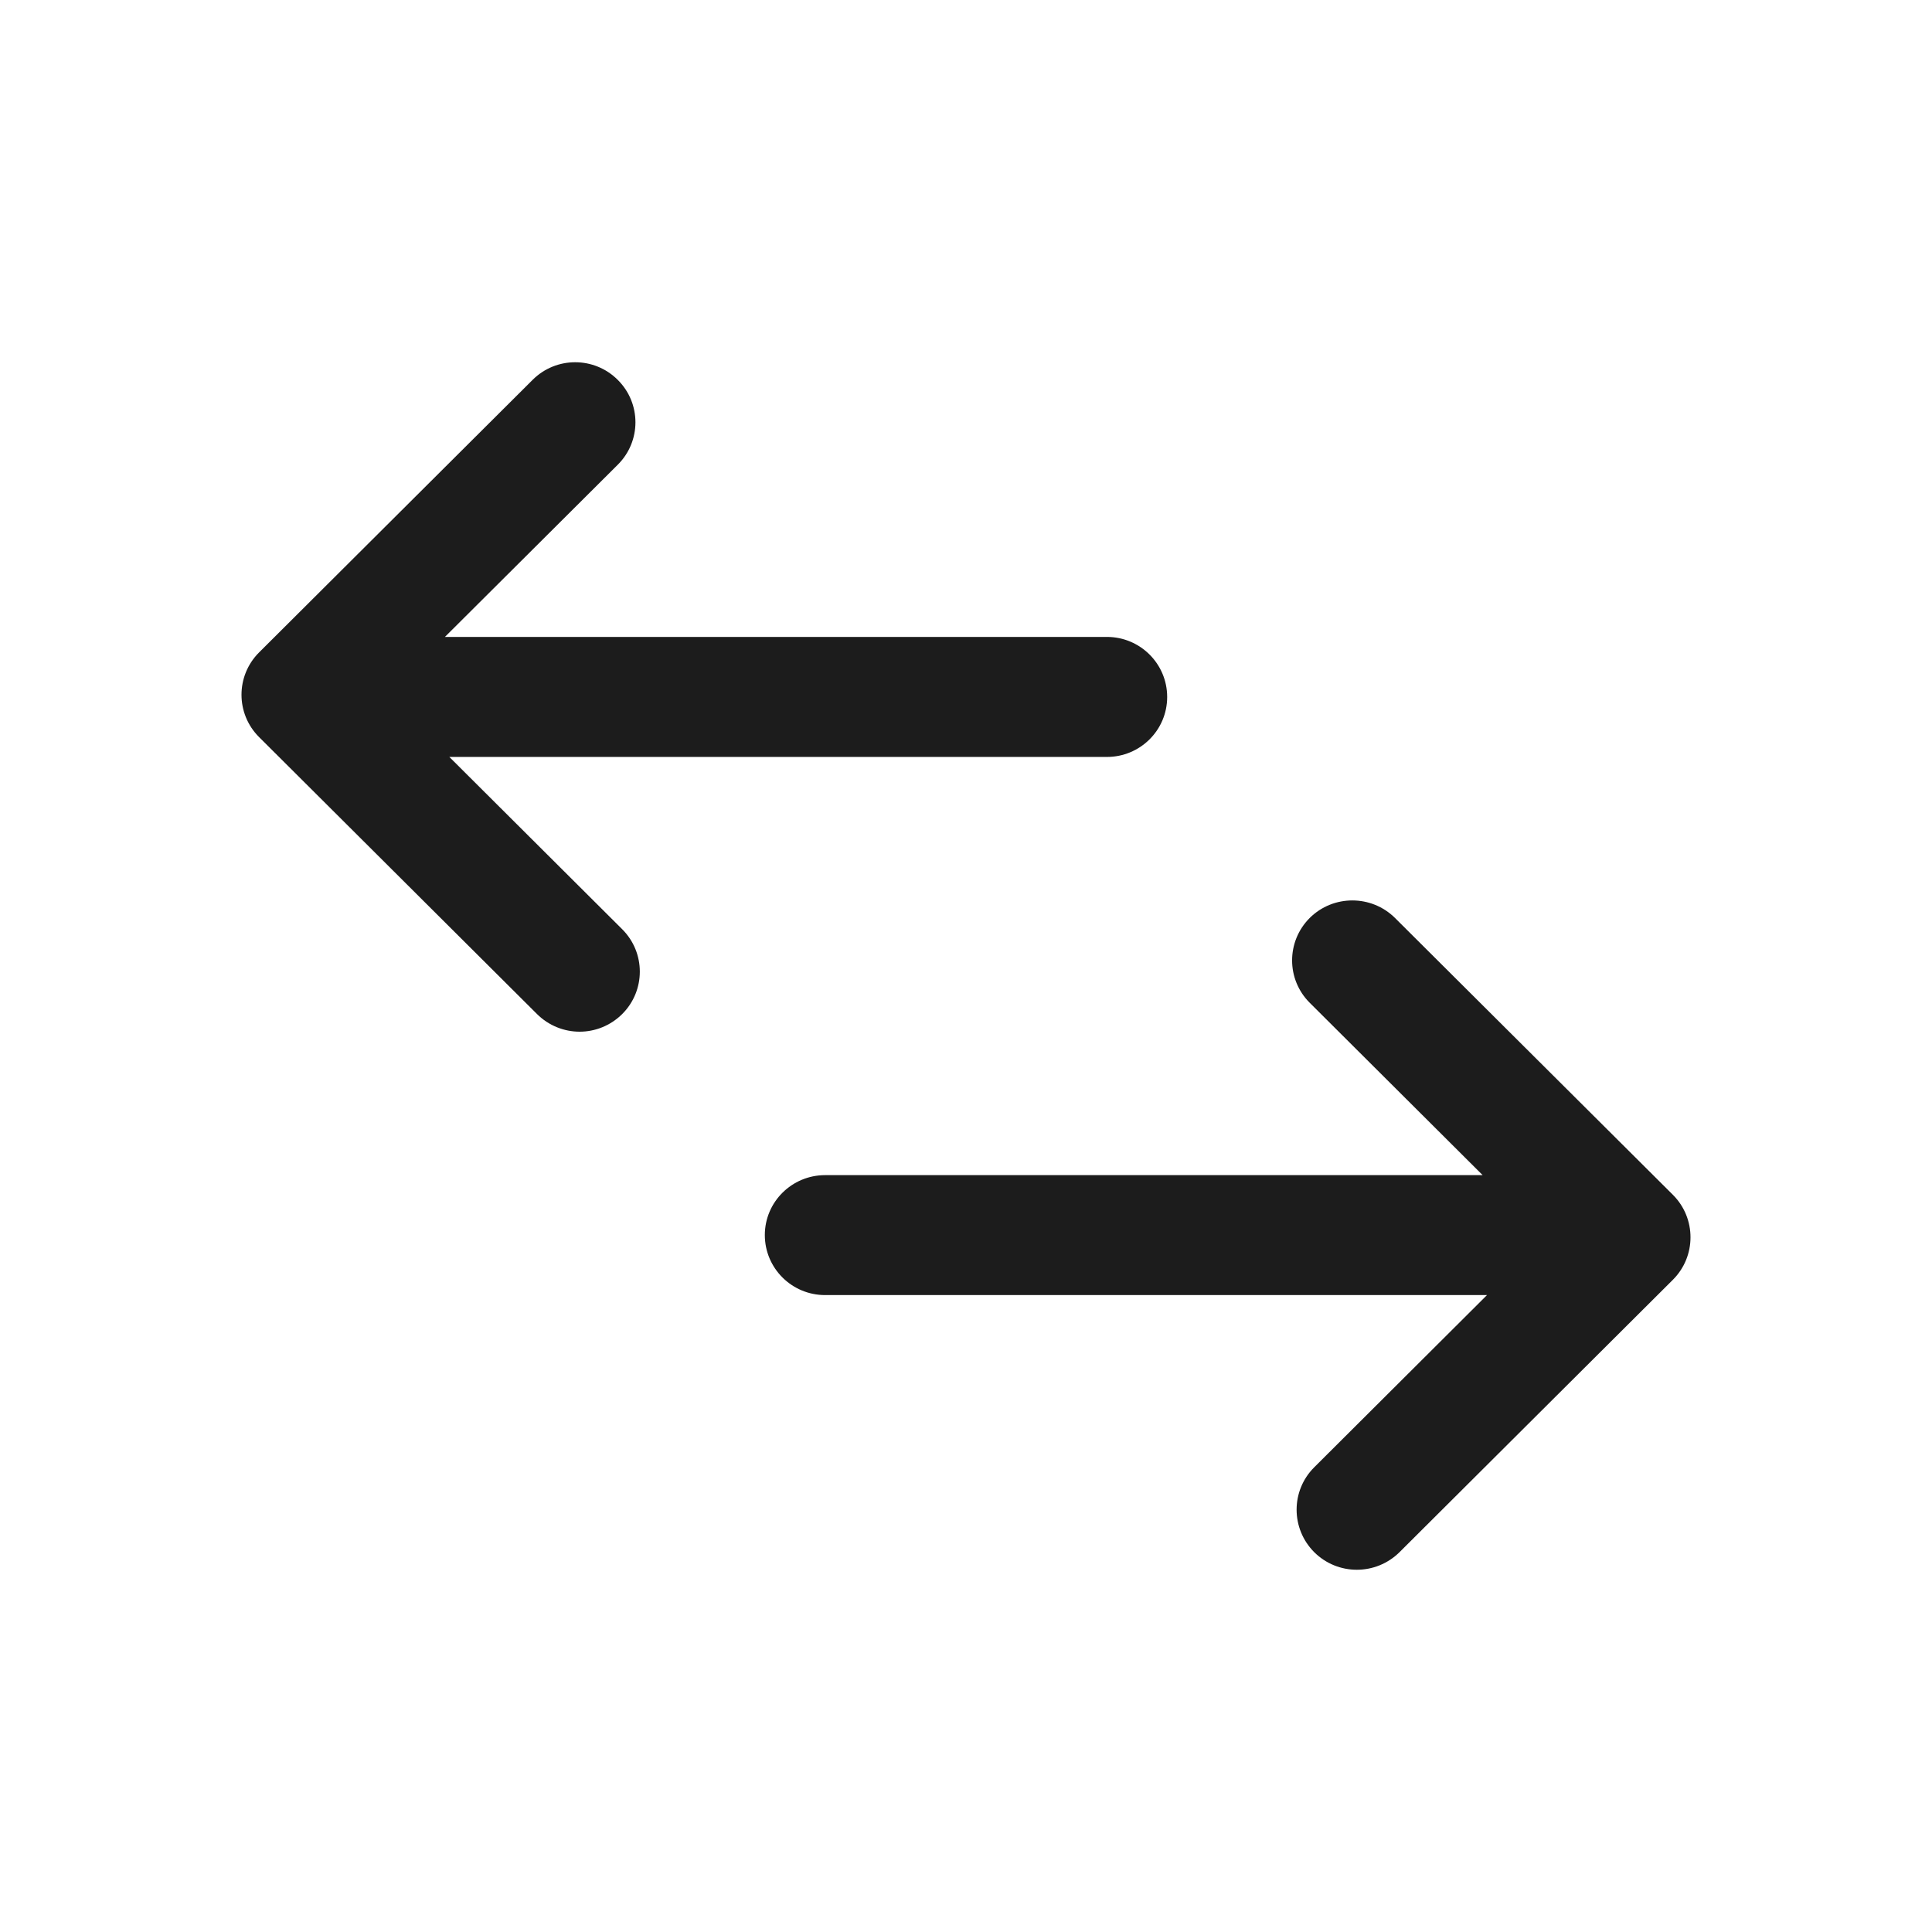
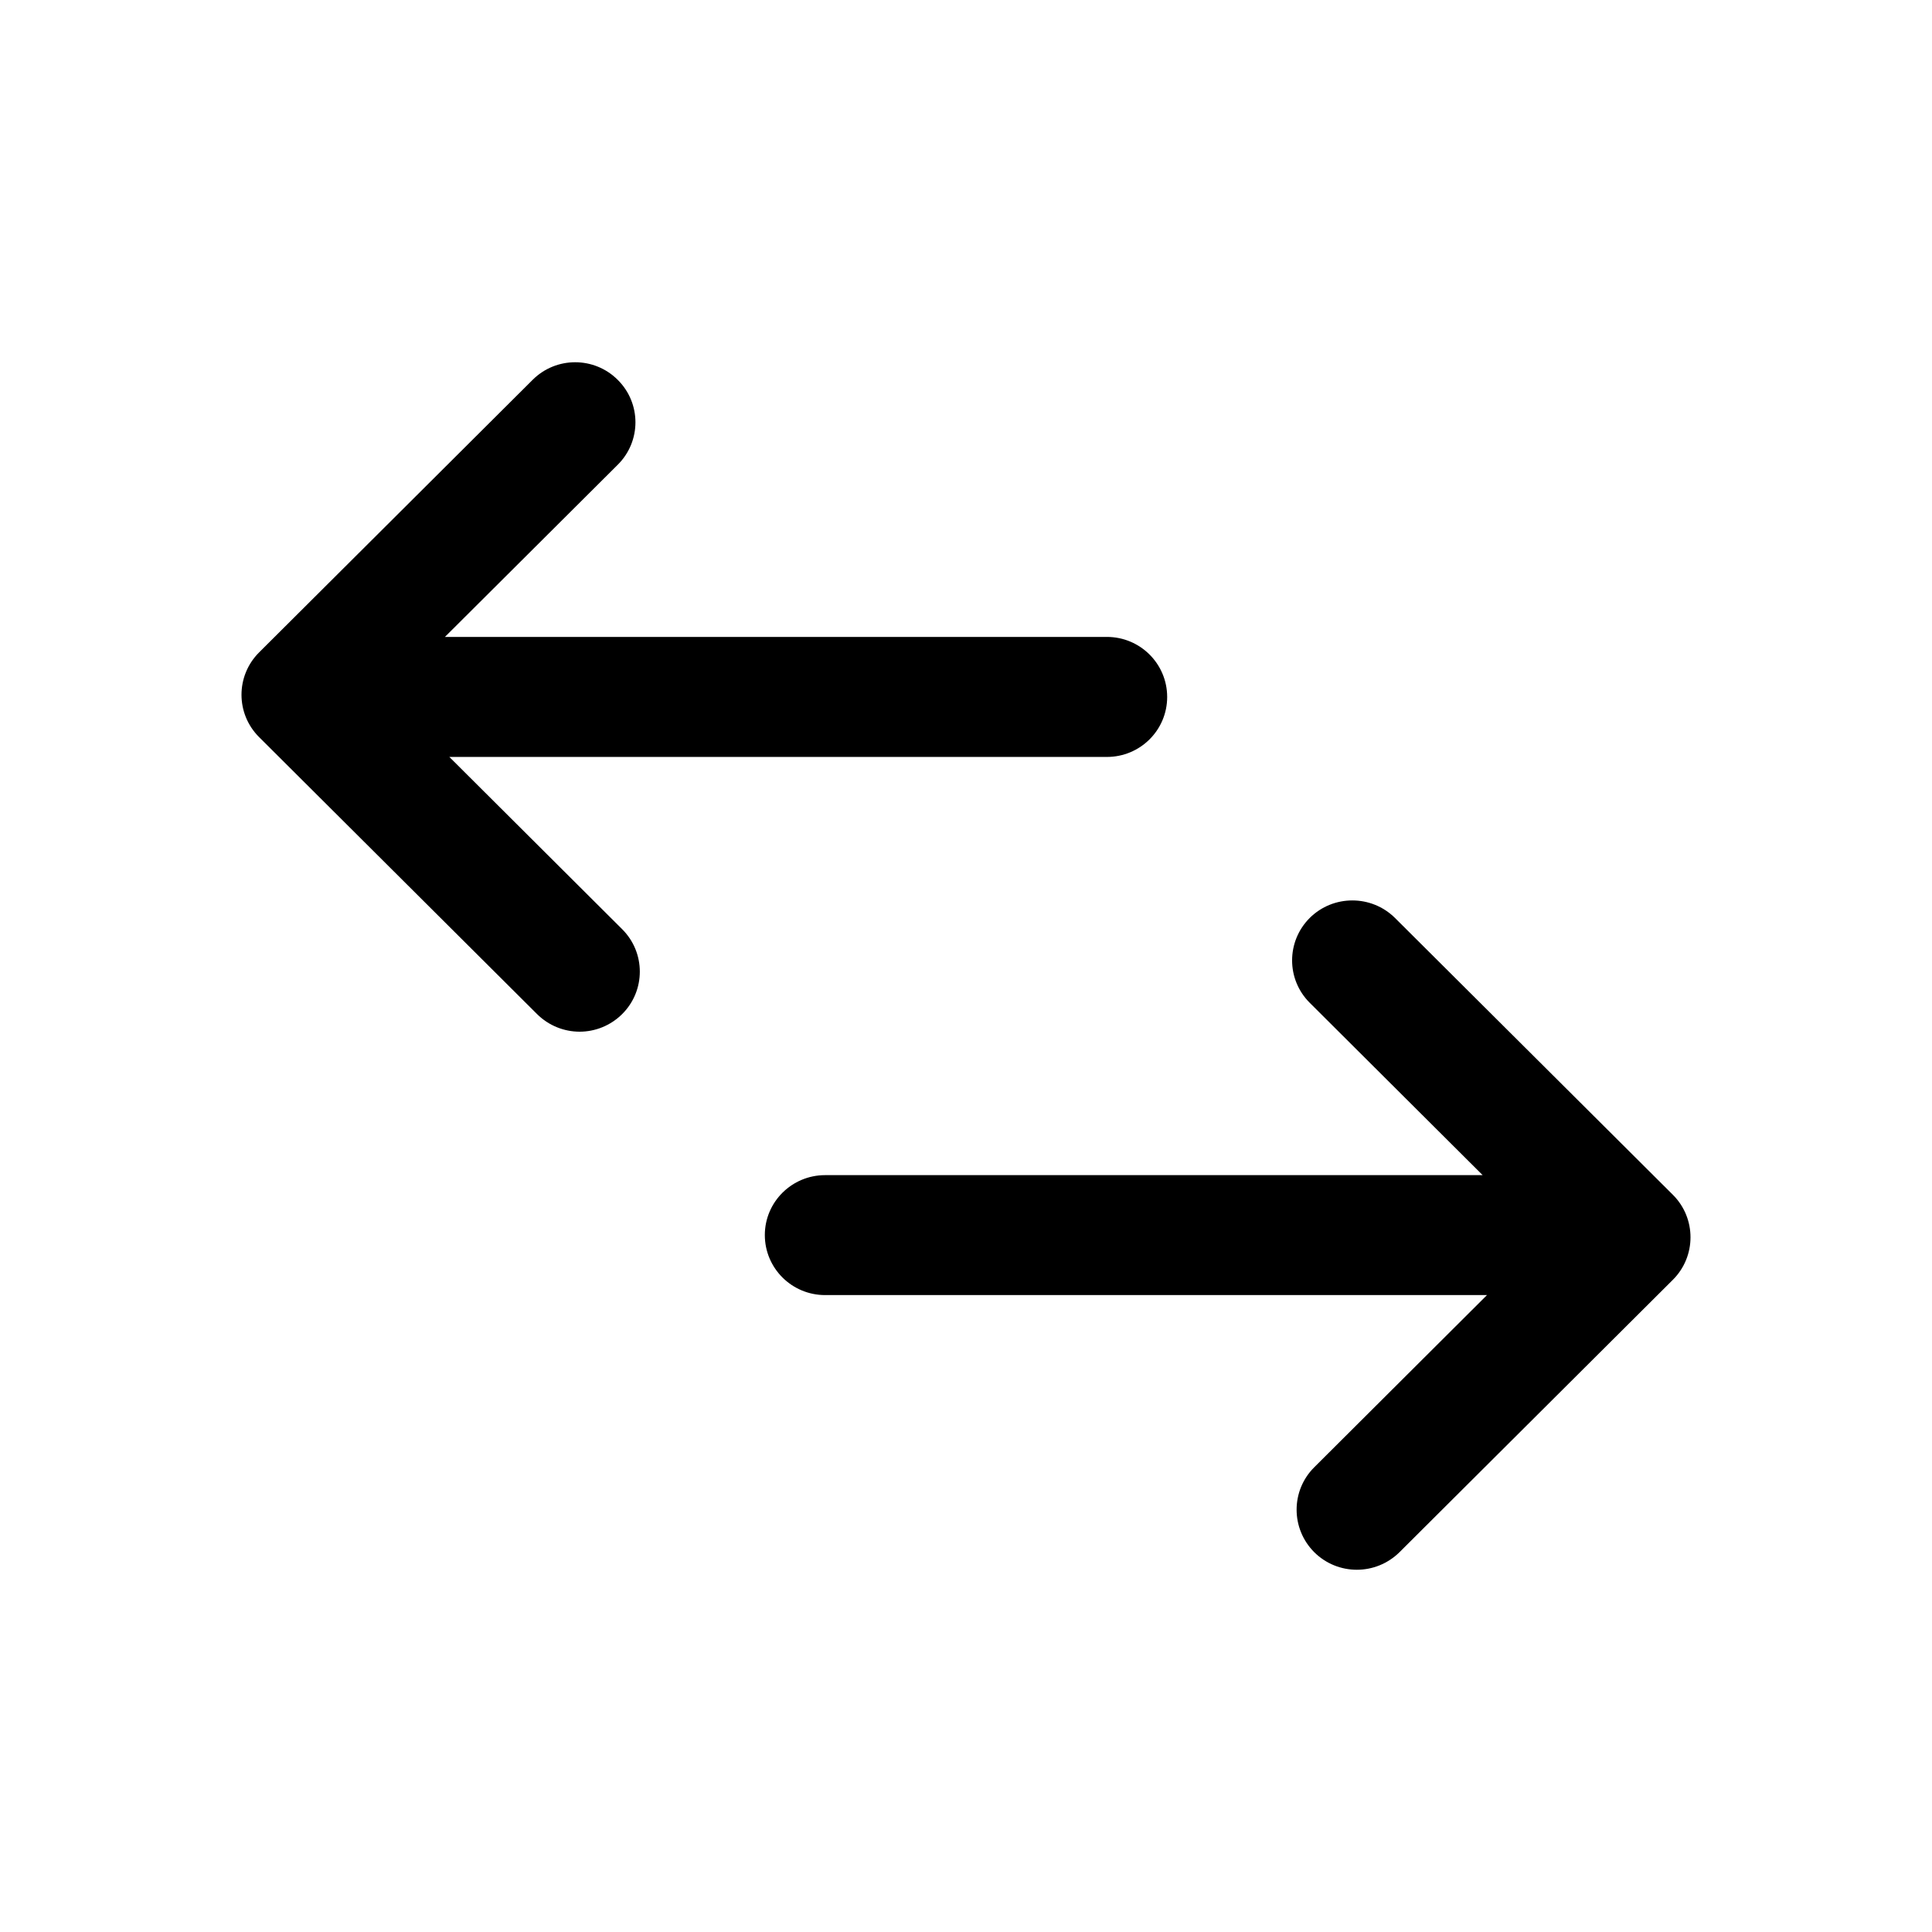
<svg xmlns="http://www.w3.org/2000/svg" width="24px" height="24px" viewBox="0 0 24 24" version="1.1">
  <g id="swap" stroke="none" stroke-width="1" fill="none" fill-rule="evenodd">
-     <path d="M5.582,9.403 L7.729,11.543 C8.021,11.834 8.021,12.306 7.729,12.597 C7.583,12.742 7.392,12.816 7.2,12.816 C7.009,12.816 6.817,12.742 6.671,12.597 L3.219,9.157 C2.927,8.866 2.927,8.395 3.219,8.104 L6.616,4.719 C6.908,4.427 7.382,4.427 7.674,4.719 C7.967,5.01 7.967,5.482 7.674,5.773 L5.527,7.912 L13.75,7.912 C14.164,7.912 14.499,8.246 14.499,8.658 C14.499,9.07 14.164,9.403 13.75,9.403 L5.582,9.403 Z M20.781,14.842 C21.073,15.133 21.073,15.607 20.781,15.898 L17.385,19.282 C17.238,19.427 17.047,19.5 16.855,19.5 C16.663,19.5 16.472,19.427 16.326,19.282 C16.034,18.989 16.034,18.518 16.326,18.227 L18.472,16.088 L10.25,16.088 C9.837,16.088 9.501,15.755 9.501,15.342 C9.501,14.931 9.837,14.598 10.25,14.598 L18.418,14.598 L16.27,12.457 C15.978,12.166 15.978,11.695 16.27,11.403 C16.562,11.113 17.036,11.113 17.329,11.403 L20.781,14.842 Z" id="icon-color" fill="#1C1C1C" fill-rule="nonzero" />
+     <path d="M5.582,9.403 L7.729,11.543 C8.021,11.834 8.021,12.306 7.729,12.597 C7.583,12.742 7.392,12.816 7.2,12.816 C7.009,12.816 6.817,12.742 6.671,12.597 L3.219,9.157 C2.927,8.866 2.927,8.395 3.219,8.104 L6.616,4.719 C6.908,4.427 7.382,4.427 7.674,4.719 C7.967,5.01 7.967,5.482 7.674,5.773 L5.527,7.912 L13.75,7.912 C14.164,7.912 14.499,8.246 14.499,8.658 C14.499,9.07 14.164,9.403 13.75,9.403 L5.582,9.403 Z M20.781,14.842 C21.073,15.133 21.073,15.607 20.781,15.898 L17.385,19.282 C17.238,19.427 17.047,19.5 16.855,19.5 C16.663,19.5 16.472,19.427 16.326,19.282 C16.034,18.989 16.034,18.518 16.326,18.227 L18.472,16.088 L10.25,16.088 C9.837,16.088 9.501,15.755 9.501,15.342 C9.501,14.931 9.837,14.598 10.25,14.598 L18.418,14.598 L16.27,12.457 C15.978,12.166 15.978,11.695 16.27,11.403 C16.562,11.113 17.036,11.113 17.329,11.403 L20.781,14.842 Z" id="icon-color" fill="currentColor" fill-rule="nonzero" />
  </g>
</svg>
